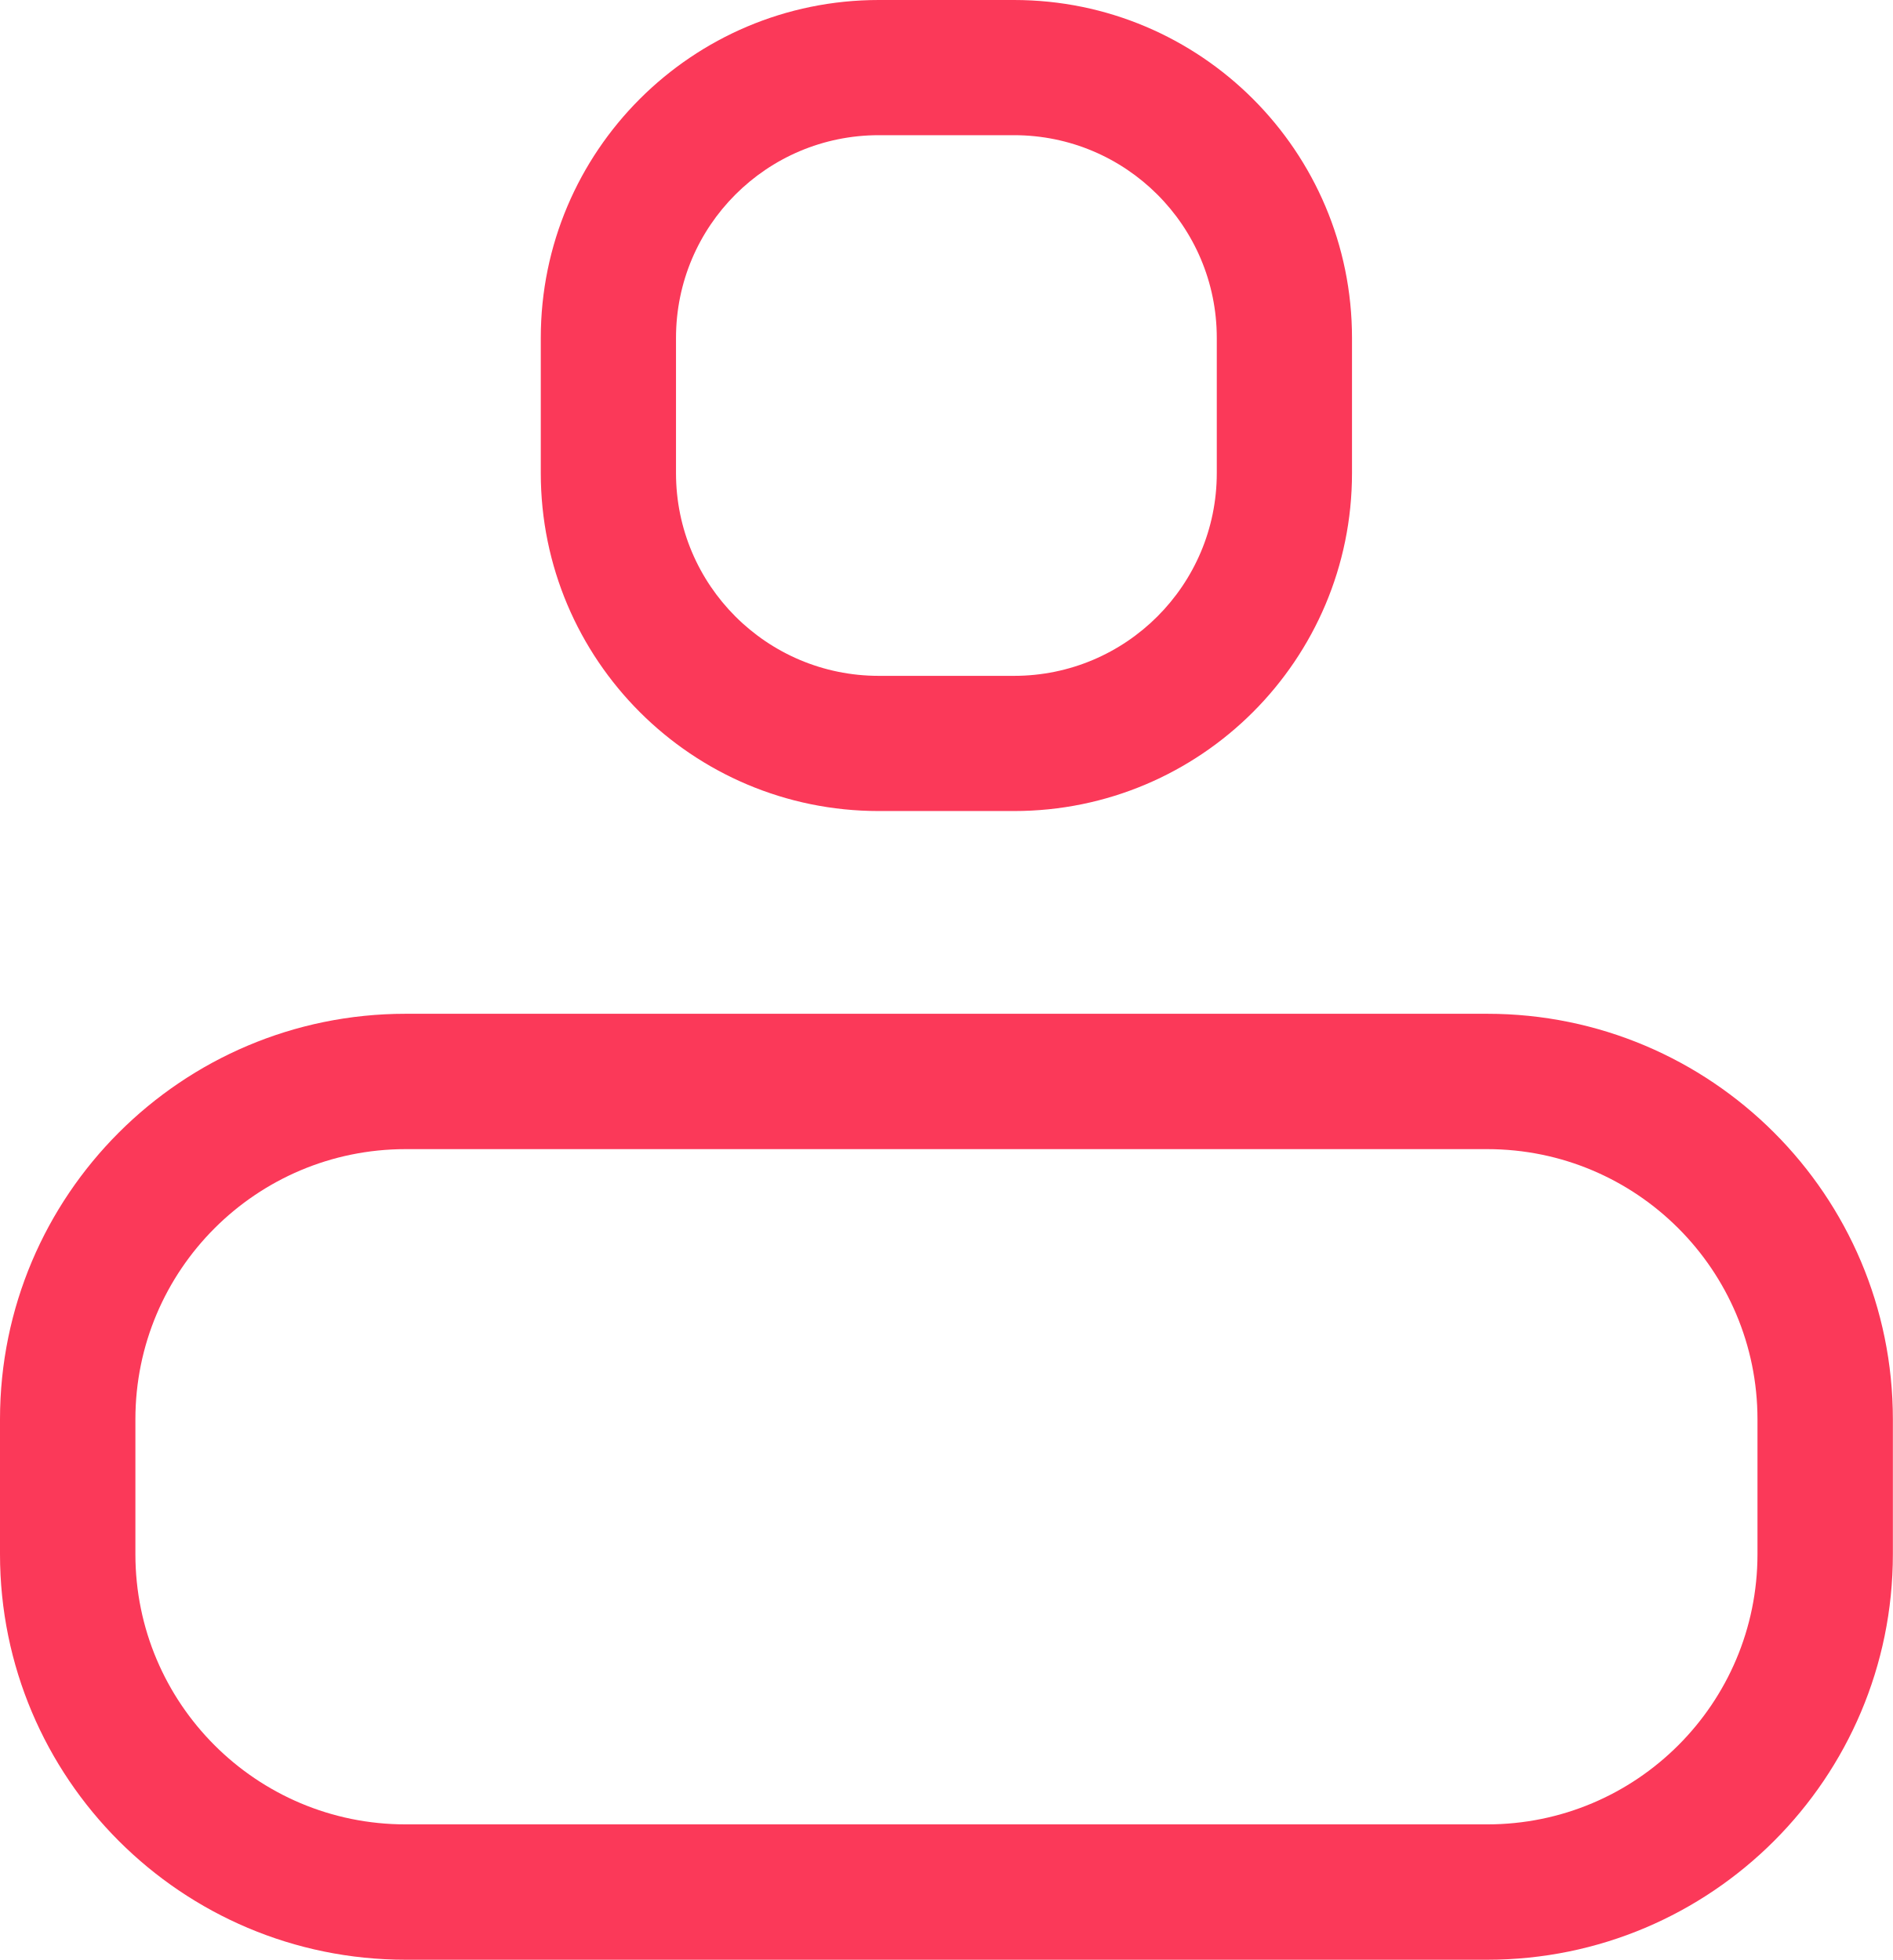
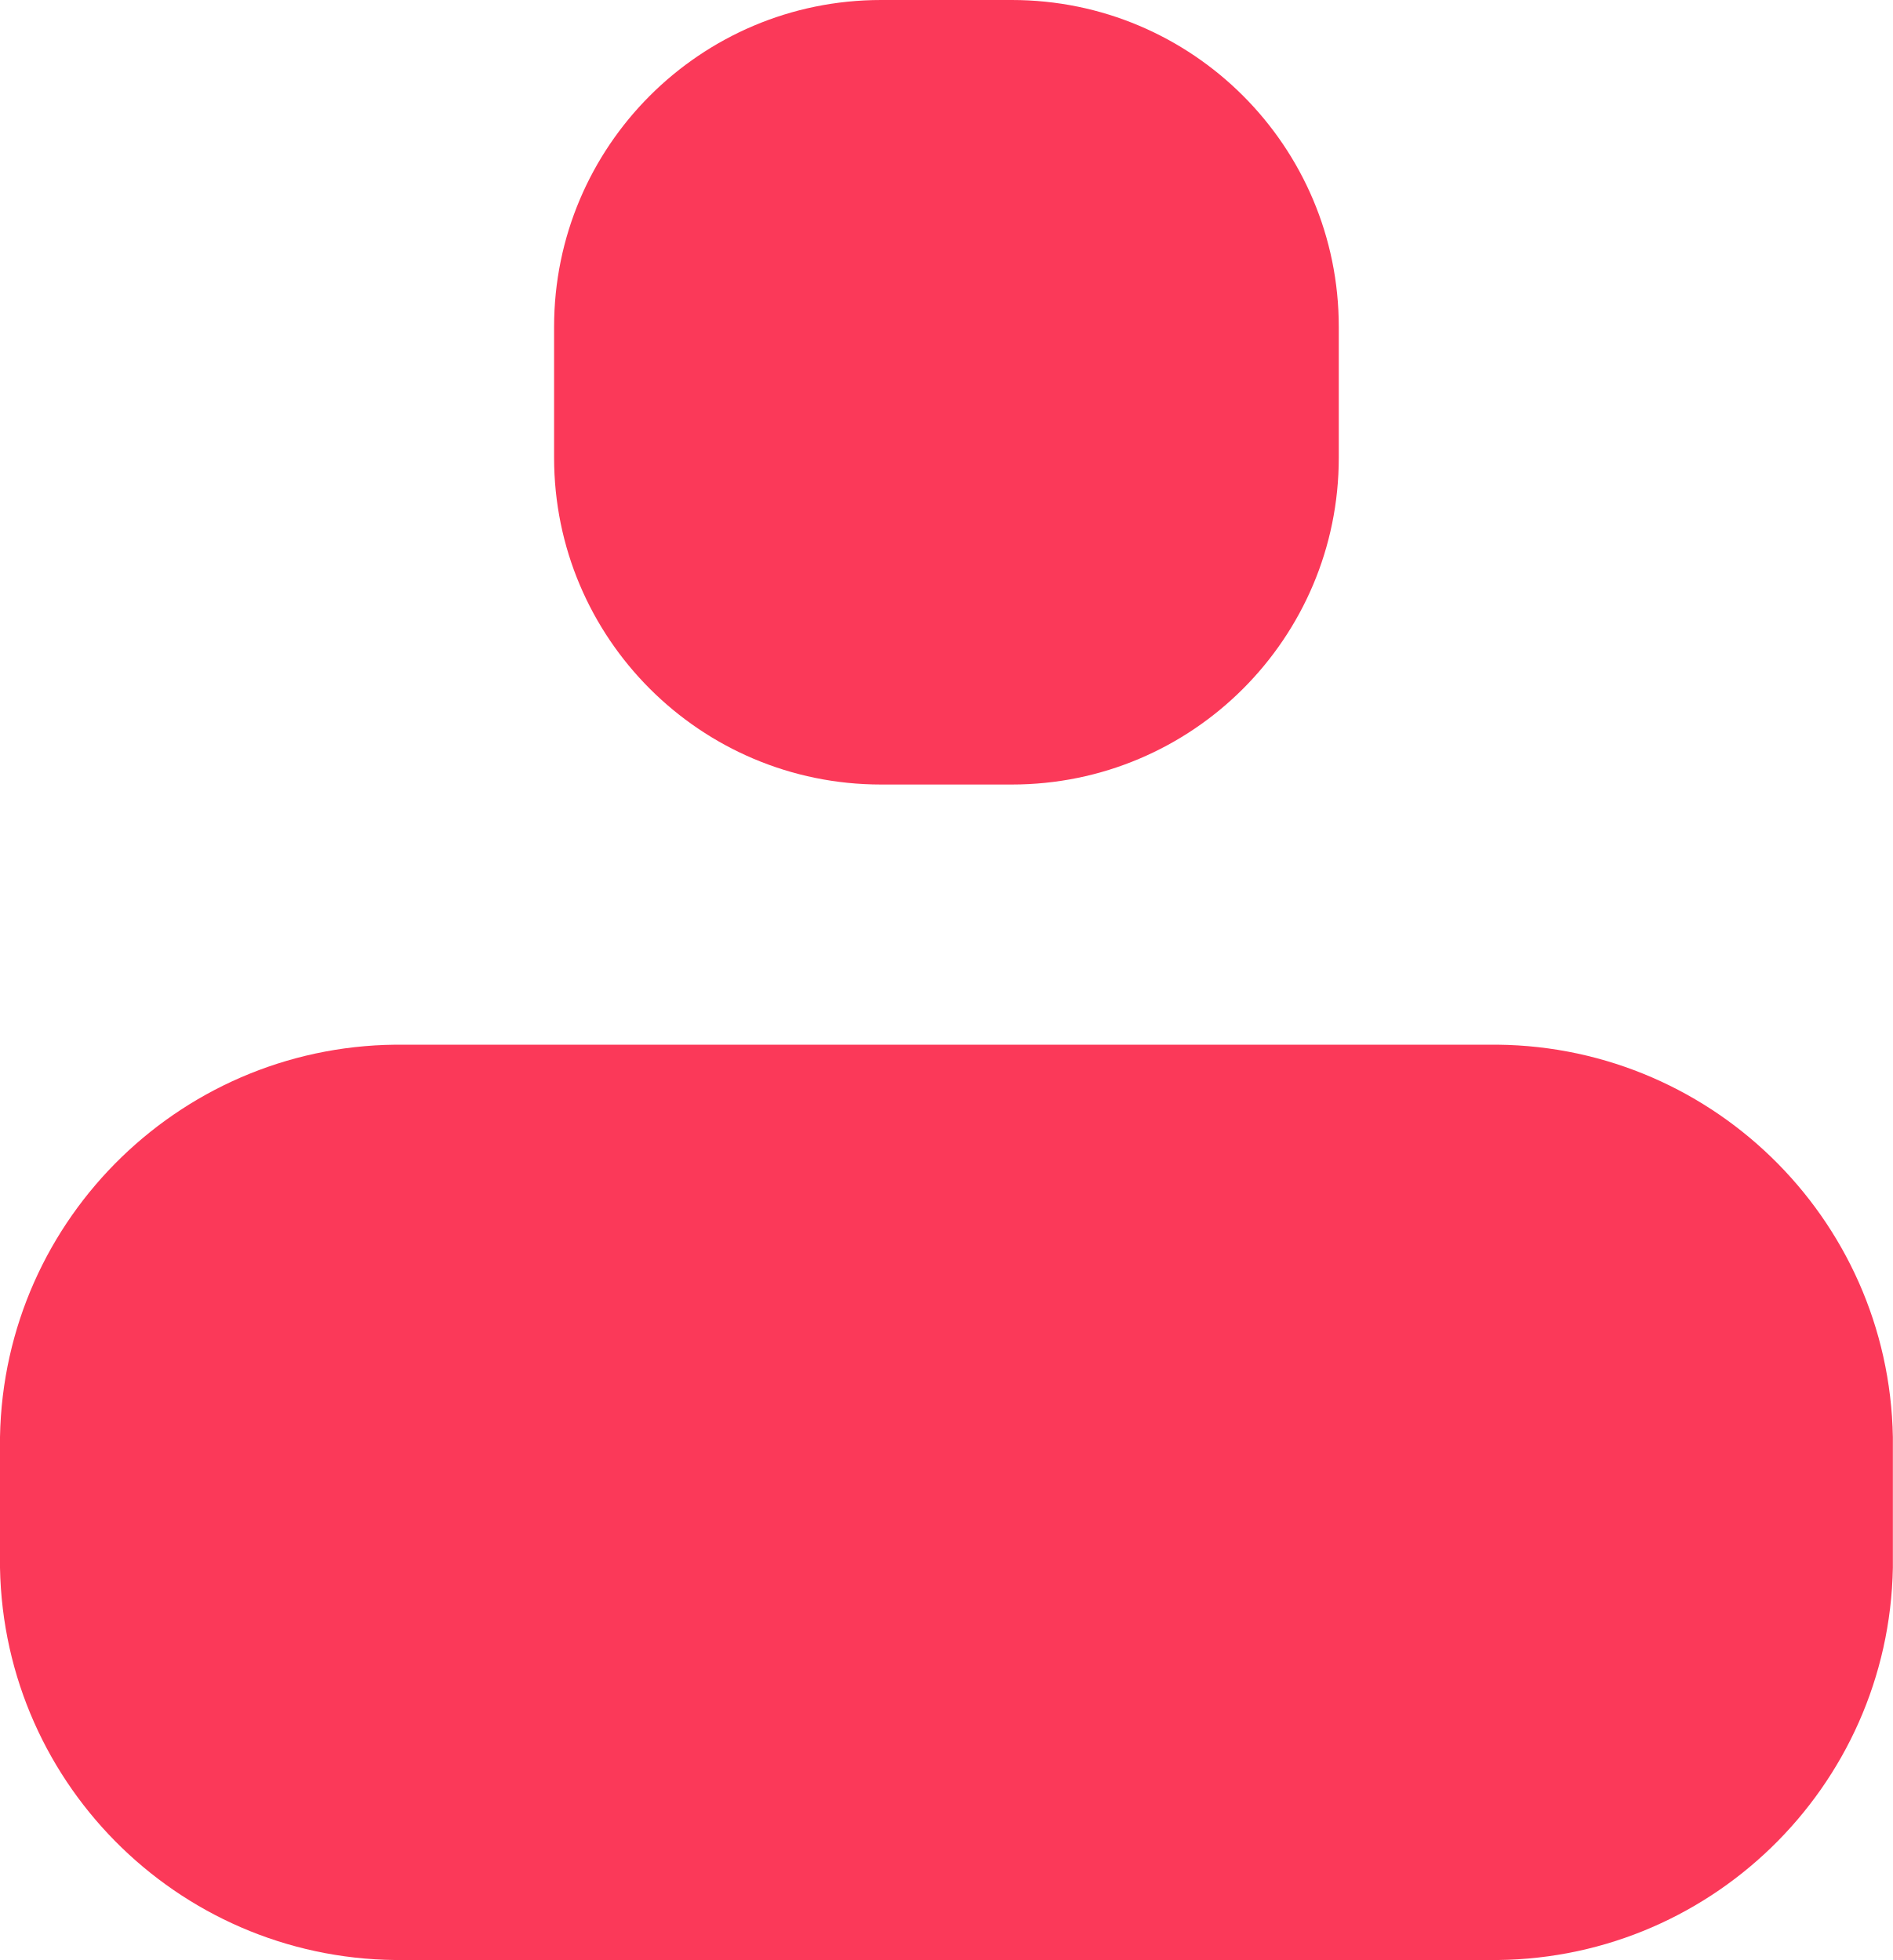
- <svg xmlns="http://www.w3.org/2000/svg" id="Layer_2" data-name="Layer 2" width="21.712" height="22.487" viewBox="0 0 21.712 22.487">
-   <g id="my_page_profile" data-name="my page profile">
-     <path id="패스_150" data-name="패스 150" d="M11.877,9.305h1.551a3.877,3.877,0,0,0,3.877-3.877V3.877A3.877,3.877,0,0,0,13.428,0H11.877A3.877,3.877,0,0,0,8,3.877V5.428a3.877,3.877,0,0,0,3.877,3.877ZM9.551,3.877a2.326,2.326,0,0,1,2.326-2.326h1.551a2.326,2.326,0,0,1,2.326,2.326V5.428a2.326,2.326,0,0,1-2.326,2.326H11.877A2.326,2.326,0,0,1,9.551,5.428Z" transform="translate(-1.797)" fill="#fb3959" />
-     <path id="패스_151" data-name="패스 151" d="M17.059,15H4.653A4.653,4.653,0,0,0,0,19.653V21.2a4.653,4.653,0,0,0,4.653,4.653H17.059A4.653,4.653,0,0,0,21.712,21.2V19.653A4.653,4.653,0,0,0,17.059,15Zm3.1,6.2a3.1,3.1,0,0,1-3.1,3.1H4.653a3.1,3.1,0,0,1-3.1-3.1V19.653a3.1,3.1,0,0,1,3.1-3.1H17.059a3.1,3.1,0,0,1,3.1,3.1Z" transform="translate(0 -3.369)" fill="#fb3959" />
+ <svg xmlns="http://www.w3.org/2000/svg" width="21.71" height="22.485" viewBox="0 0 21.71 22.485">
+   <g id="그룹_324" data-name="그룹 324" transform="translate(-57 62.982)">
+     <path id="패스_323" data-name="패스 323" d="M66.75-53.982h1.5A3.75,3.75,0,0,0,72-57.732v-1.5a3.75,3.75,0,0,0-3.75-3.75h-1.5A3.75,3.75,0,0,0,63-59.232v1.5A3.75,3.75,0,0,0,66.75-53.982Z" transform="translate(0.355)" fill="#fb3959" />
+     <path id="패스_324" data-name="패스 324" d="M74.058-51.732H61.652A4.583,4.583,0,0,0,57-47.232v1.5a4.584,4.584,0,0,0,4.652,4.5H74.058a4.584,4.584,0,0,0,4.652-4.5v-1.5A4.583,4.583,0,0,0,74.058-51.732Zm-15.507,4.5" transform="translate(0 0.735)" fill="#fb3959" />
  </g>
</svg>
